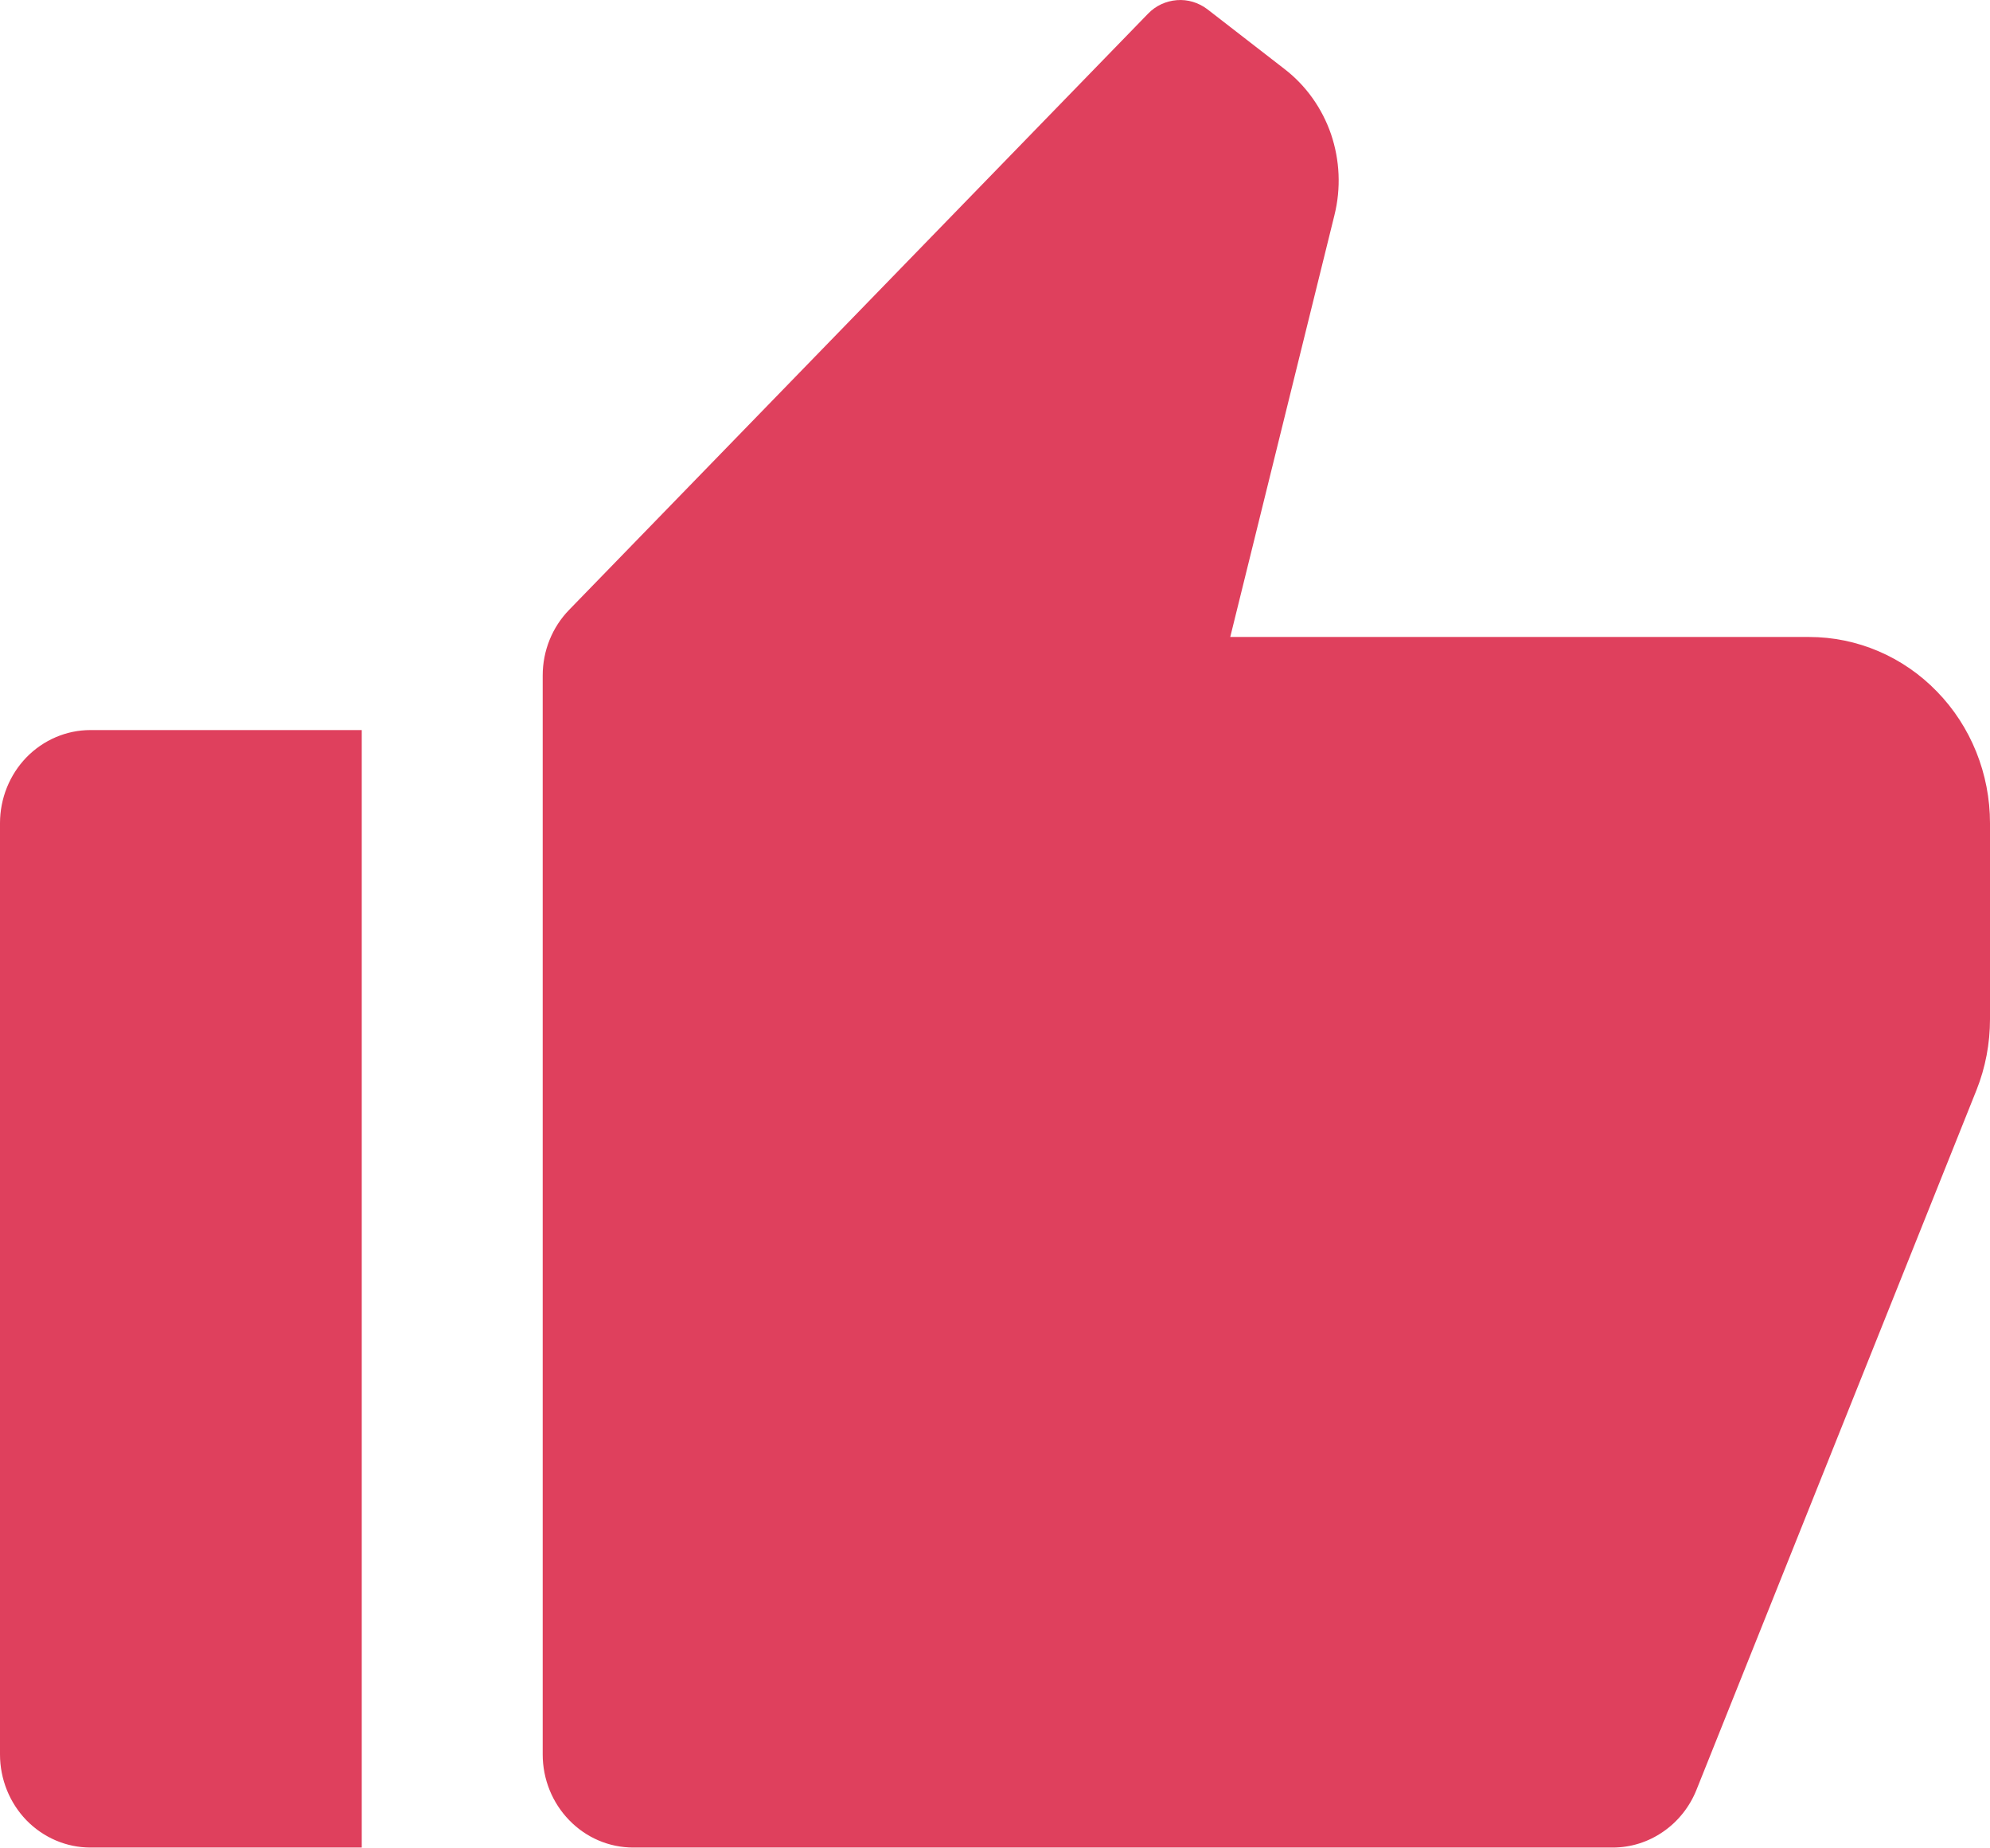
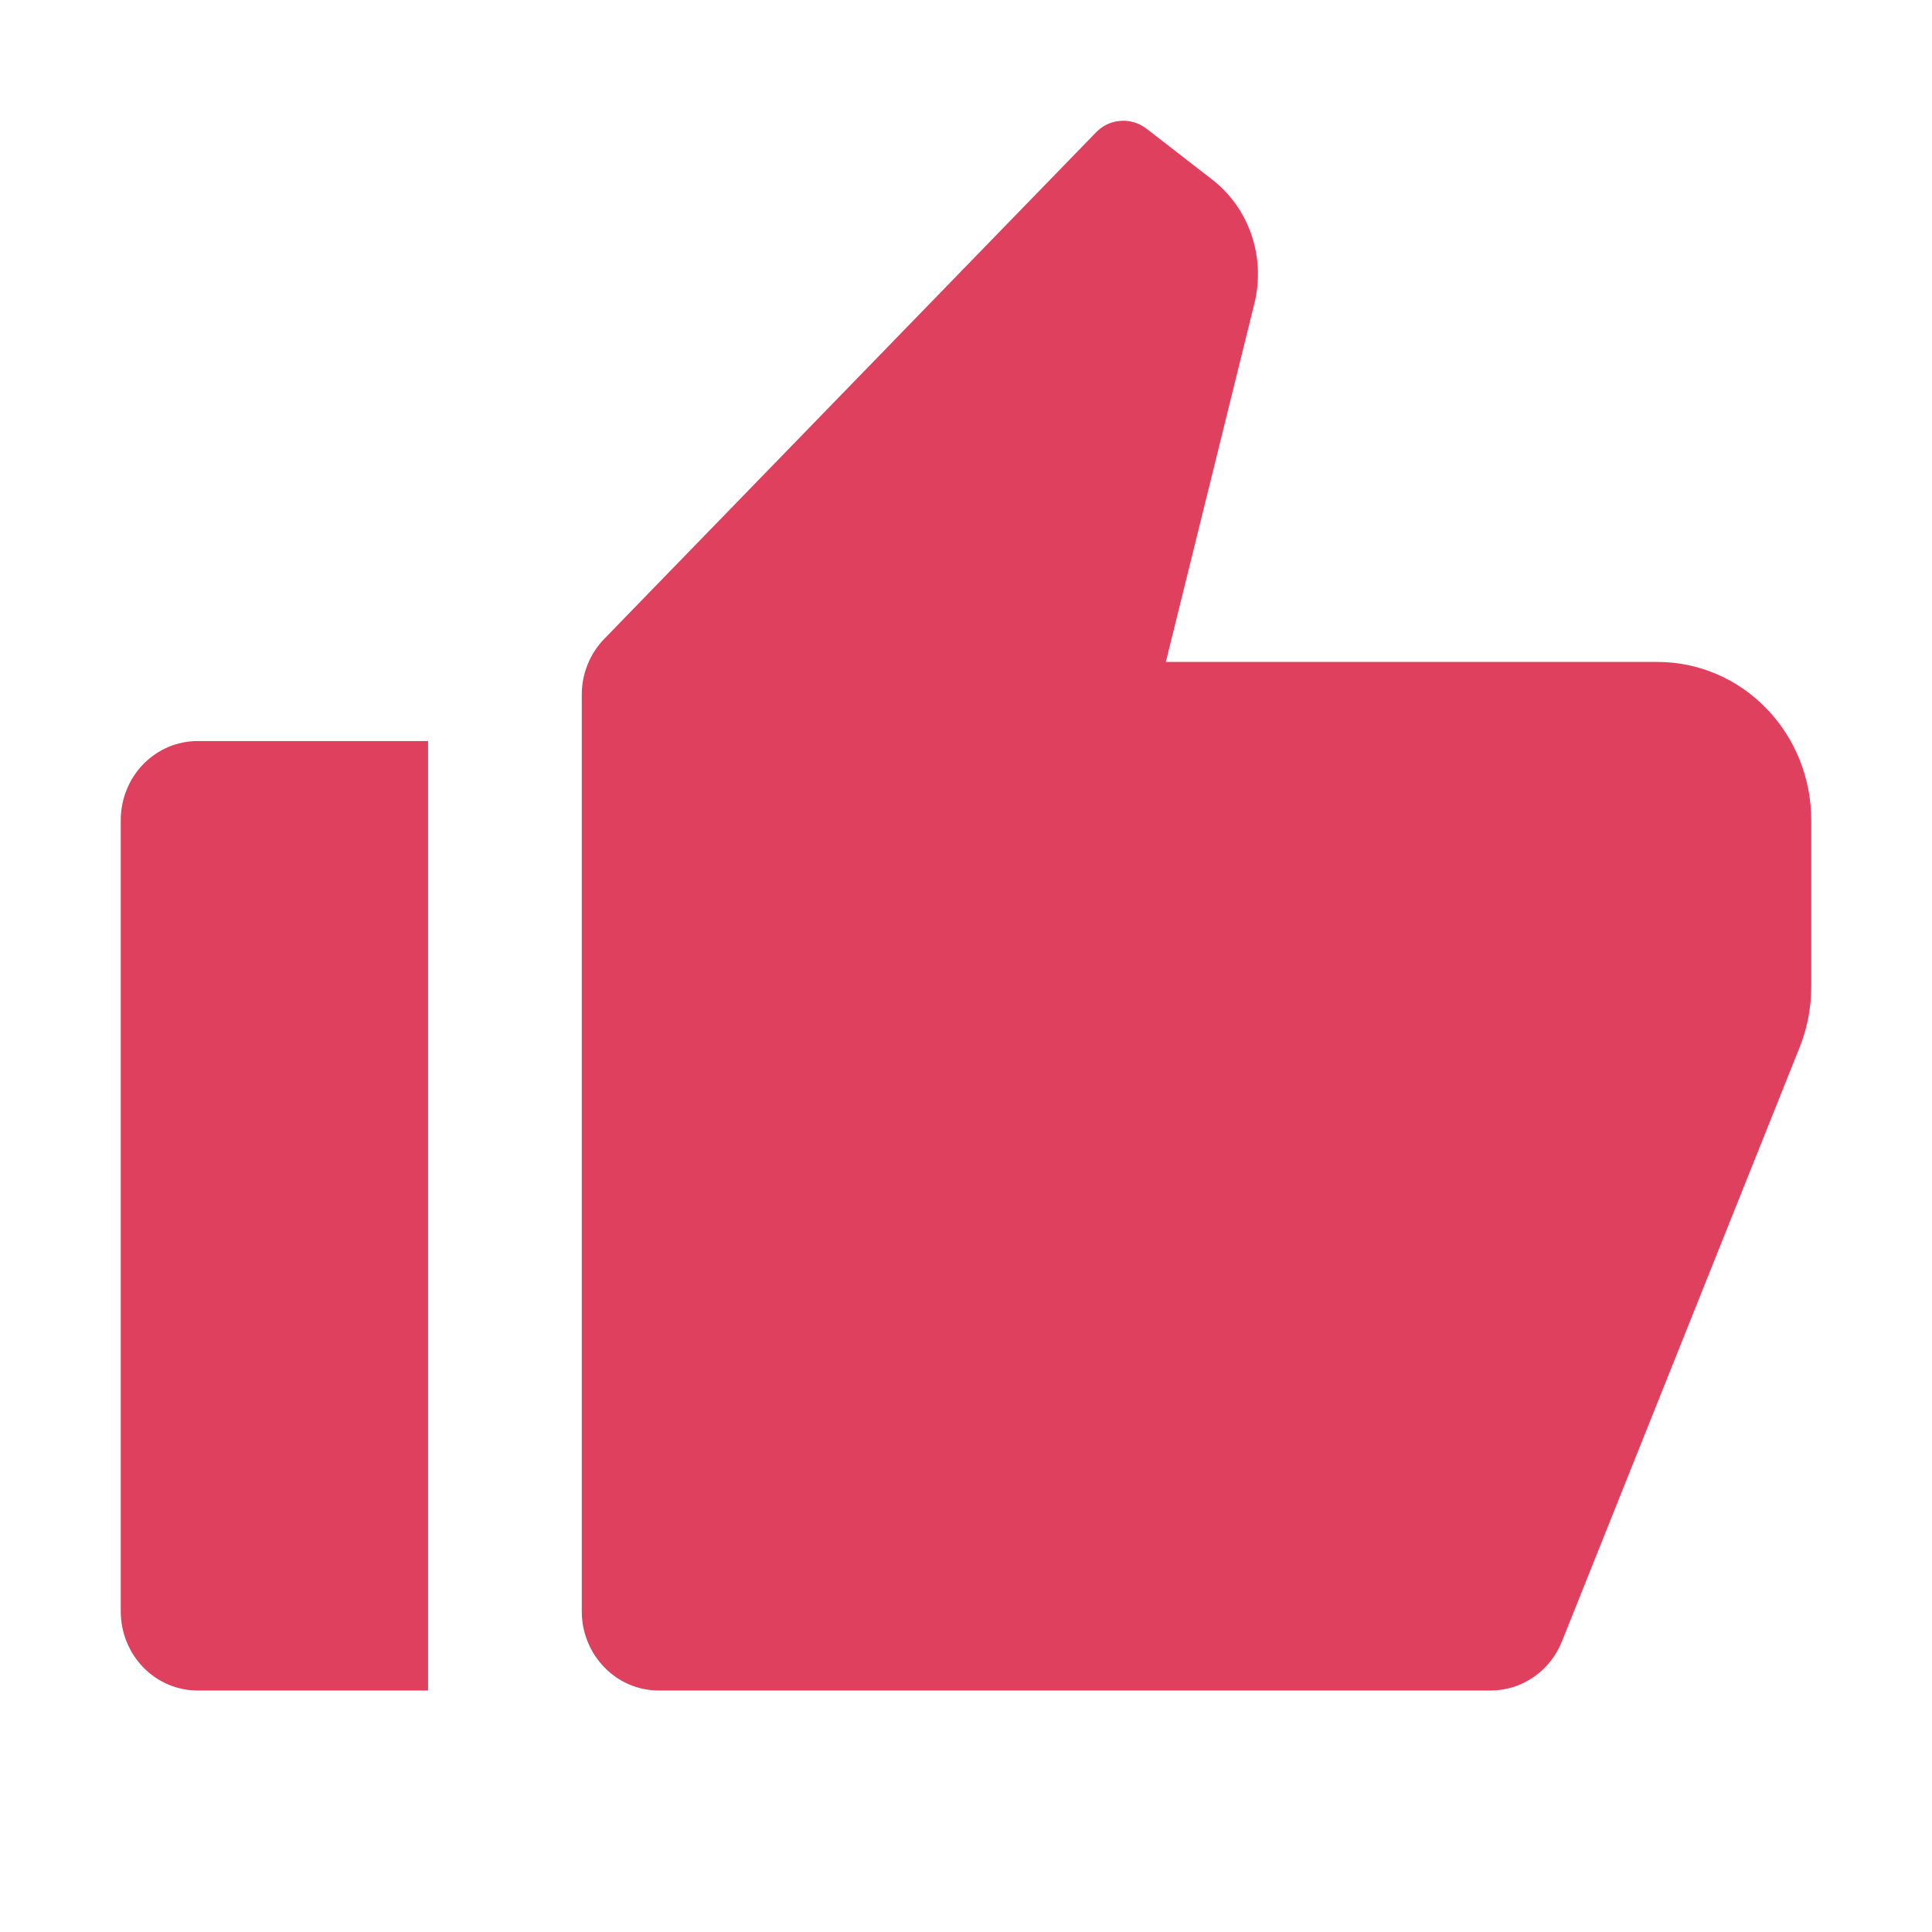
- <svg xmlns="http://www.w3.org/2000/svg" width="14" height="13" viewBox="0 0 14 13" fill="none">
-   <path d="M0.636 5.137H2.545V13H0.636C0.468 13 0.306 12.931 0.186 12.808C0.067 12.685 0 12.518 0 12.345V5.792C0 5.619 0.067 5.452 0.186 5.329C0.306 5.206 0.468 5.137 0.636 5.137ZM4.005 4.29L8.077 0.096C8.131 0.04 8.203 0.007 8.28 0.001C8.356 -0.005 8.432 0.018 8.494 0.065L9.036 0.485C9.187 0.601 9.301 0.761 9.364 0.944C9.426 1.127 9.435 1.325 9.388 1.514L8.655 4.482H12.727C13.065 4.482 13.389 4.62 13.627 4.866C13.866 5.111 14 5.445 14 5.792V7.171C14 7.342 13.968 7.512 13.905 7.67L11.935 12.594C11.887 12.714 11.805 12.817 11.7 12.889C11.596 12.961 11.473 13 11.346 13H4.455C4.286 13 4.124 12.931 4.005 12.808C3.885 12.685 3.818 12.518 3.818 12.345V4.753C3.818 4.579 3.885 4.413 4.005 4.29Z" fill="#DF405D" />
+ <svg xmlns="http://www.w3.org/2000/svg" width="16" height="16" viewBox="0 0 16 16" fill="none">
+   <path d="M1.636 6.137H3.545V14H1.636C1.468 14 1.306 13.931 1.186 13.808C1.067 13.685 1 13.518 1 13.345V6.792C1 6.619 1.067 6.452 1.186 6.329C1.306 6.206 1.468 6.137 1.636 6.137ZM5.005 5.29L9.077 1.096C9.131 1.04 9.203 1.006 9.28 1.001C9.356 0.995 9.432 1.018 9.494 1.065L10.036 1.485C10.187 1.601 10.301 1.761 10.364 1.944C10.426 2.127 10.435 2.325 10.388 2.514L9.655 5.482H13.727C14.065 5.482 14.389 5.62 14.627 5.866C14.866 6.111 15 6.445 15 6.792V8.171C15 8.342 14.968 8.512 14.905 8.67L12.935 13.594C12.887 13.714 12.805 13.817 12.7 13.889C12.596 13.961 12.473 14 12.346 14H5.455C5.286 14 5.124 13.931 5.005 13.808C4.885 13.685 4.818 13.518 4.818 13.345V5.753C4.818 5.579 4.885 5.413 5.005 5.29Z" fill="#DF405D" />
</svg>
